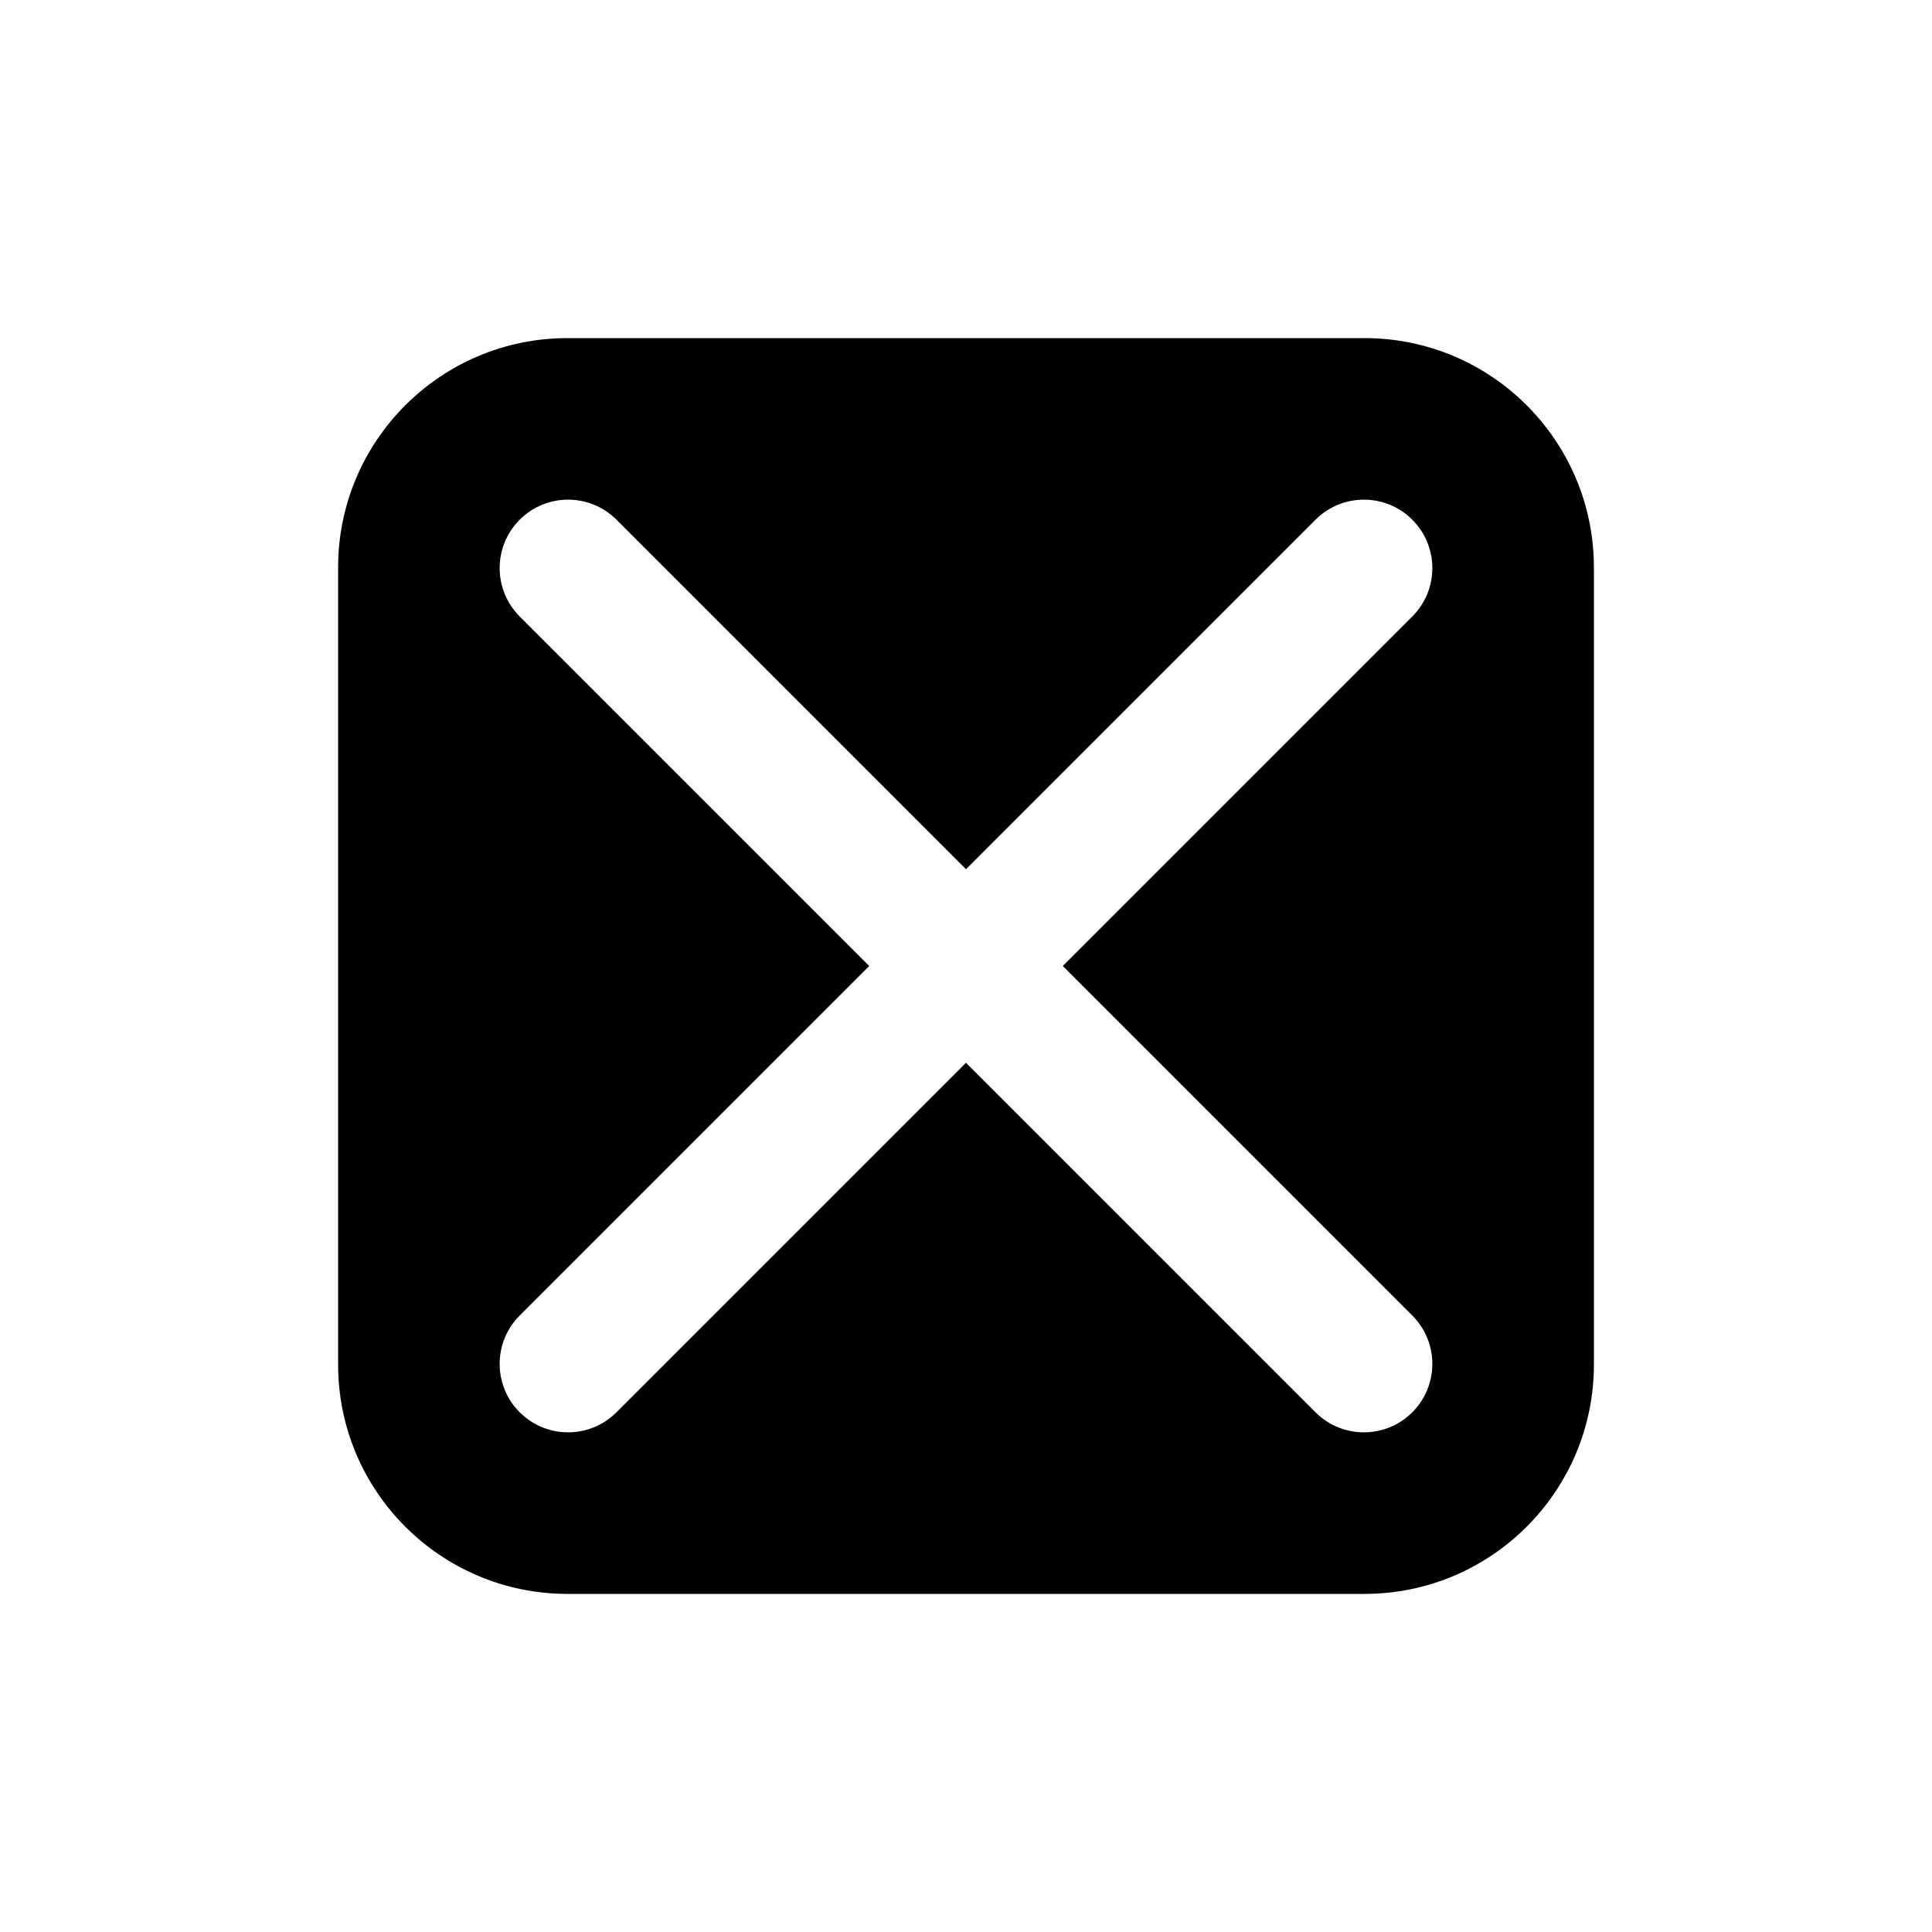
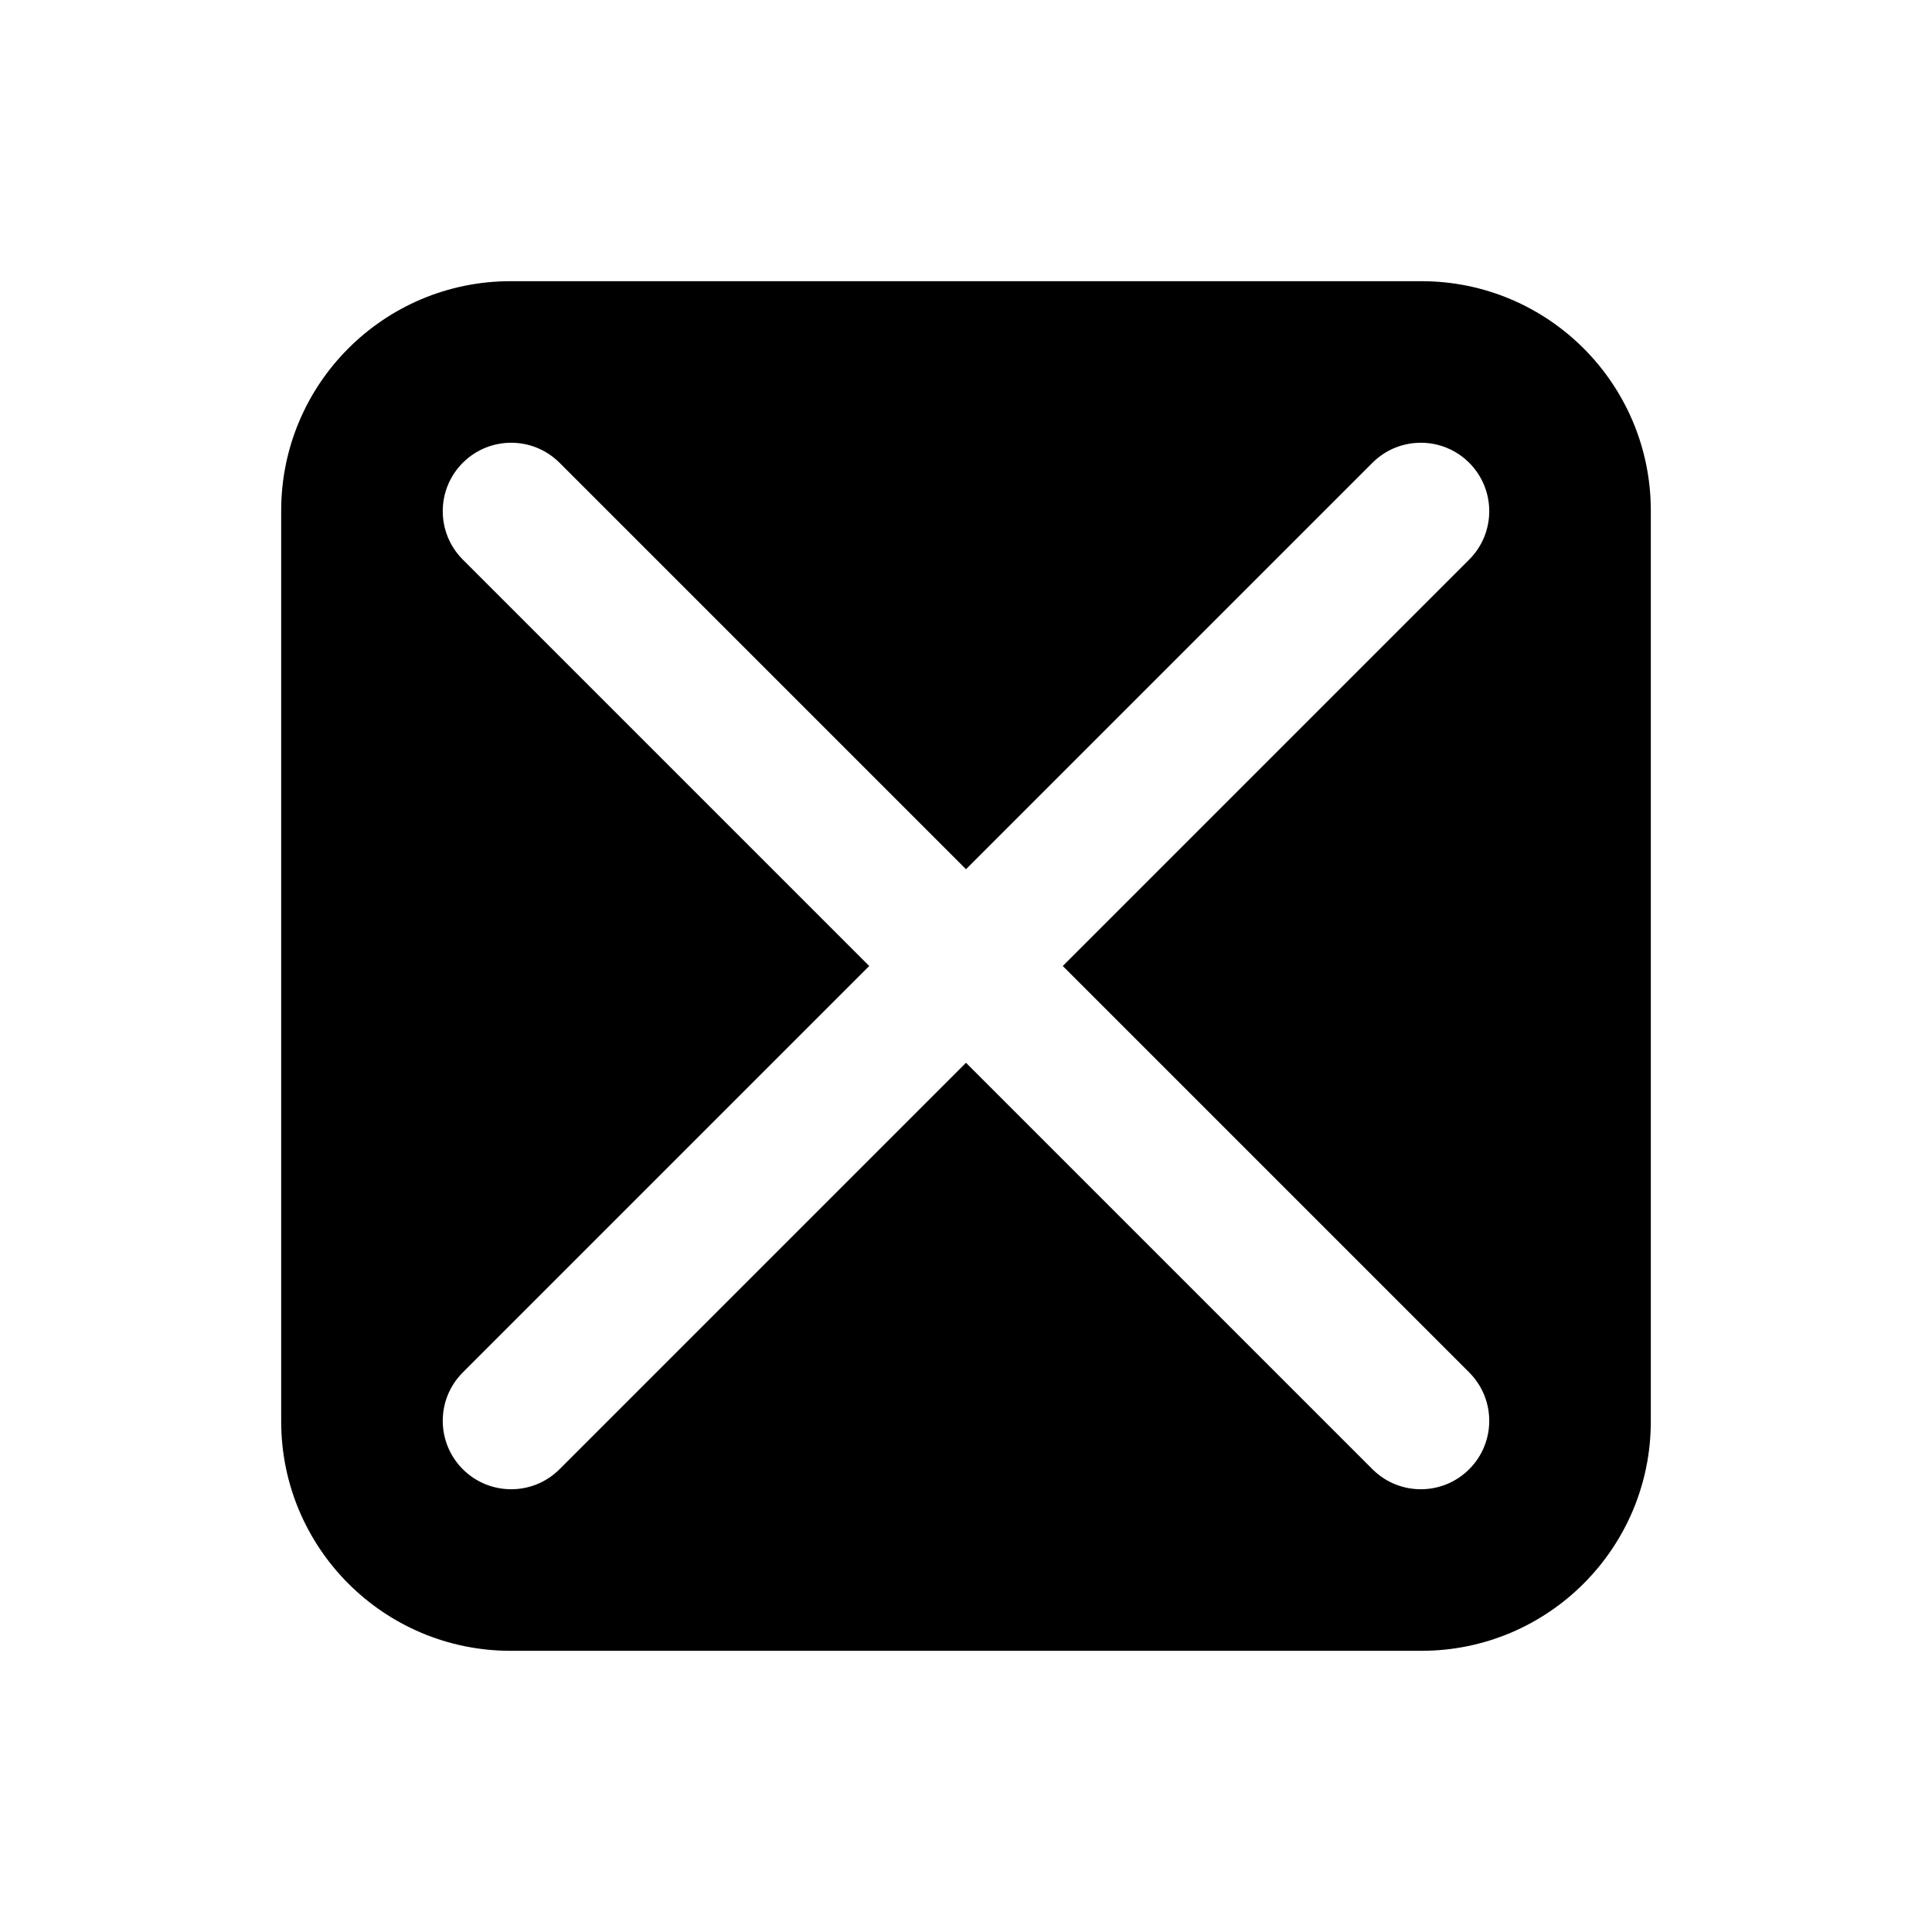
<svg xmlns="http://www.w3.org/2000/svg" viewBox="0 0 24 24" fill="currentColor" stroke="none" fill-rule="evenodd">
  <g data-part="body">
-     <path d="M7.05 4.2 H16.95 A2.85 2.85 0 0 1 19.8 7.05 V16.95 A2.85 2.85 0 0 1 16.95 19.8 H7.05 A2.85 2.85 0 0 1 4.2 16.95 V7.05 A2.85 2.85 0 0 1 7.05 4.2 Z M7.651 6.449 L12 10.798 L16.349 6.449 A0.85 0.85 0 0 1 17.551 7.651 L13.202 12 L17.551 16.349 A0.85 0.85 0 0 1 16.349 17.551 L12 13.202 L7.651 17.551 A0.85 0.85 0 0 1 6.449 16.349 L10.798 12 L6.449 7.651 A0.85 0.85 0 0 1 7.651 6.449 Z" />
+     <path d="M6.343 3.493 H17.657 A2.85 2.85 0 0 1 20.507 6.343 V17.657 A2.85 2.85 0 0 1 17.657 20.507 H6.343 A2.85 2.85 0 0 1 3.493 17.657 V6.343 A2.85 2.85 0 0 1 6.343 3.493 Z M6.944 5.742 L12 10.798 L17.056 5.742 A0.85 0.85 0 0 1 18.258 6.944 L13.202 12 L18.258 17.056 A0.85 0.85 0 0 1 17.056 18.258 L12 13.202 L6.944 18.258 A0.85 0.85 0 0 1 5.742 17.056 L10.798 12 L5.742 6.944 A0.85 0.85 0 0 1 6.944 5.742 Z" />
  </g>
</svg>
